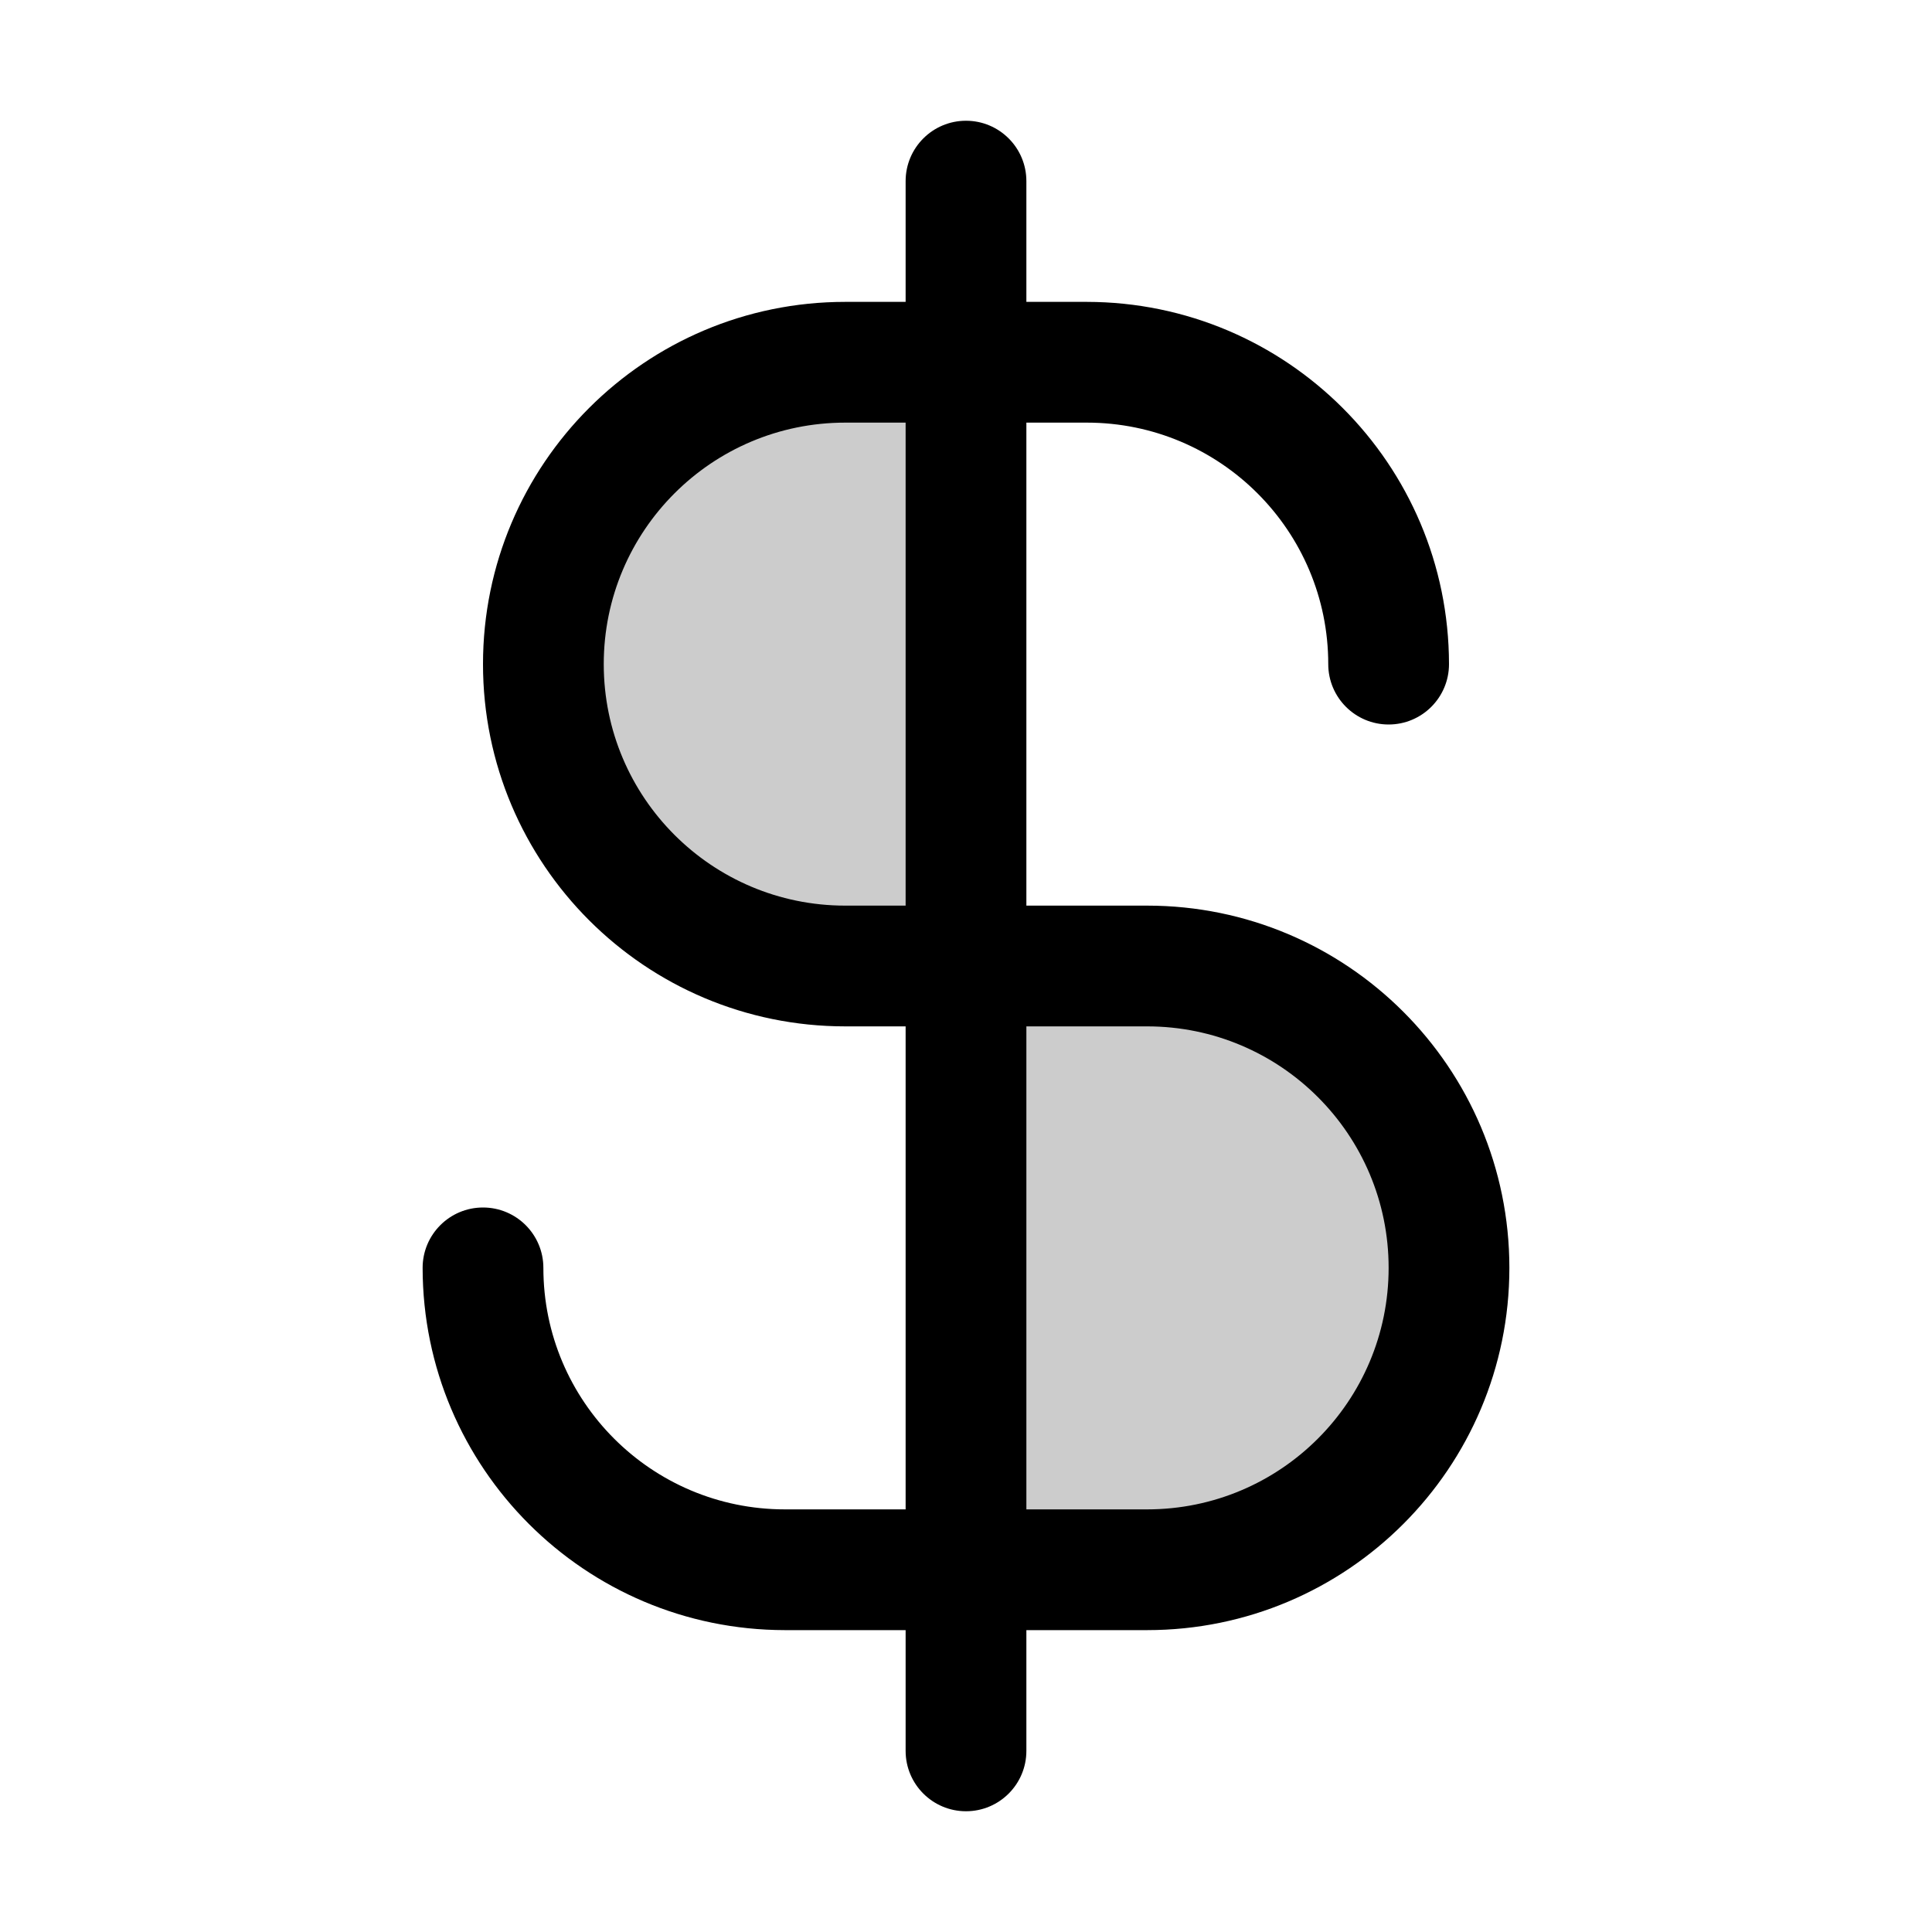
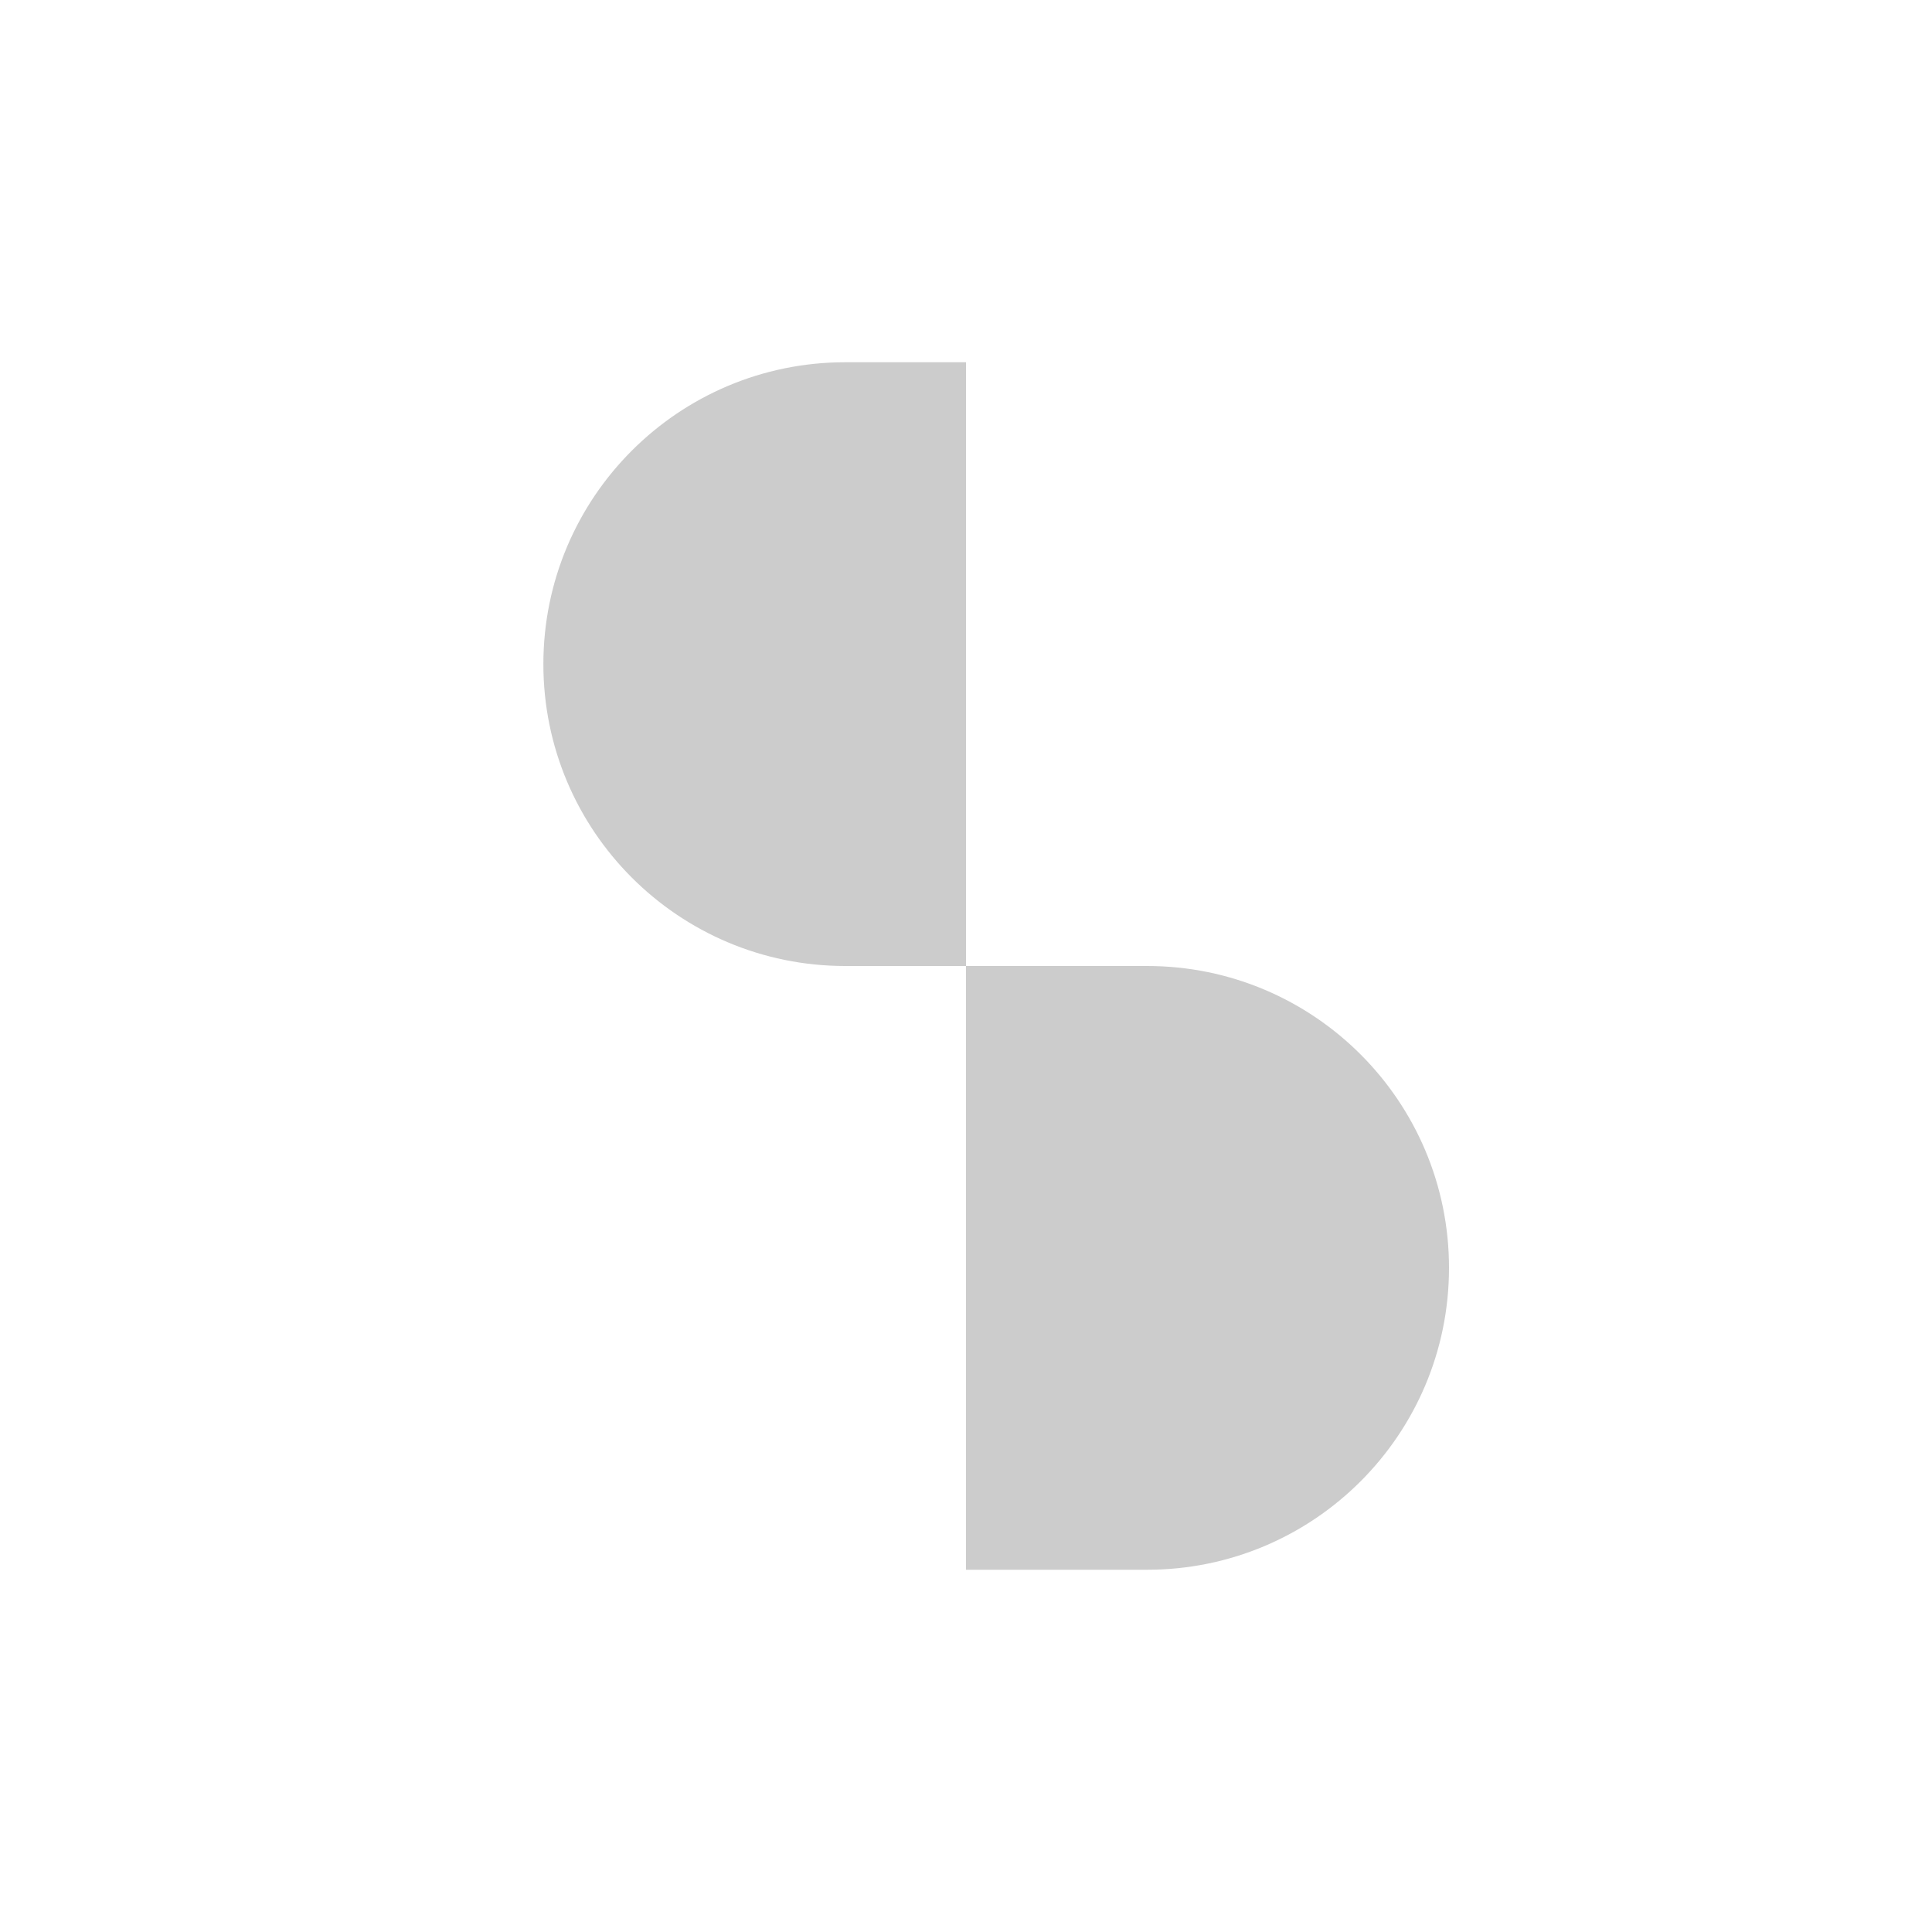
- <svg xmlns="http://www.w3.org/2000/svg" width="32" height="32" fill="#000000" viewBox="0 0 256 256">
-   <path d="M192,168a40,40,0,0,1-40,40H128V128h24A40,40,0,0,1,192,168ZM112,48a40,40,0,0,0,0,80h16V48Z" opacity="0.2" />
-   <path d="M152,120H136V56h8a32,32,0,0,1,32,32,8,8,0,0,0,16,0,48.05,48.05,0,0,0-48-48h-8V24a8,8,0,0,0-16,0V40h-8a48,48,0,0,0,0,96h8v64H104a32,32,0,0,1-32-32,8,8,0,0,0-16,0,48.05,48.05,0,0,0,48,48h16v16a8,8,0,0,0,16,0V216h16a48,48,0,0,0,0-96Zm-40,0a32,32,0,0,1,0-64h8v64Zm40,80H136V136h16a32,32,0,0,1,0,64Z" />
+ <svg xmlns="http://www.w3.org/2000/svg" viewBox="0 0 256 256" style="">
+   <path width="256" height="256" fill="none" d="M0 0 L256 0 L256 256 L0 256 Z" class="cZKiKEyB_0" />
+   <path d="M128,128h24a40,40,0,0,1,0,80H128Z" opacity="0.2" class="cZKiKEyB_1" />
+   <path d="M128,48H112a40,40,0,0,0,0,80h16Z" opacity="0.2" class="cZKiKEyB_2" />
+   <path fill="none" stroke="currentColor" stroke-linecap="round" stroke-linejoin="round" stroke-width="16" d="M128,24L128,232" class="cZKiKEyB_3" />
+   <path d="M184,88a40,40,0,0,0-40-40H112a40,40,0,0,0,0,80h40a40,40,0,0,1,0,80H104a40,40,0,0,1-40-40" fill="none" stroke="currentColor" stroke-linecap="round" stroke-linejoin="round" stroke-width="16" class="cZKiKEyB_4" />
+   <style data-made-with="vivus-instant">.cZKiKEyB_0{stroke-dasharray:1024 1026;stroke-dashoffset:1025;animation:cZKiKEyB_draw_0 7200ms linear 0ms infinite,cZKiKEyB_fade 7200ms linear 0ms infinite;}.cZKiKEyB_1{stroke-dasharray:254 256;stroke-dashoffset:255;animation:cZKiKEyB_draw_1 7200ms linear 0ms infinite,cZKiKEyB_fade 7200ms linear 0ms infinite;}.cZKiKEyB_2{stroke-dasharray:238 240;stroke-dashoffset:239;animation:cZKiKEyB_draw_2 7200ms linear 0ms infinite,cZKiKEyB_fade 7200ms linear 0ms infinite;}.cZKiKEyB_3{stroke-dasharray:208 210;stroke-dashoffset:209;animation:cZKiKEyB_draw_3 7200ms linear 0ms infinite,cZKiKEyB_fade 7200ms linear 0ms infinite;}.cZKiKEyB_4{stroke-dasharray:498 500;stroke-dashoffset:499;animation:cZKiKEyB_draw_4 7200ms linear 0ms infinite,cZKiKEyB_fade 7200ms linear 0ms infinite;}@keyframes cZKiKEyB_draw{100%{stroke-dashoffset:0;}}@keyframes cZKiKEyB_fade{0%{stroke-opacity:1;}94.444%{stroke-opacity:1;}100%{stroke-opacity:0;}}@keyframes cZKiKEyB_draw_0{11.111%{stroke-dashoffset: 1025}38.889%{ stroke-dashoffset: 0;}100%{ stroke-dashoffset: 0;}}@keyframes cZKiKEyB_draw_1{14.583%{stroke-dashoffset: 255}42.361%{ stroke-dashoffset: 0;}100%{ stroke-dashoffset: 0;}}@keyframes cZKiKEyB_draw_2{18.056%{stroke-dashoffset: 239}45.833%{ stroke-dashoffset: 0;}100%{ stroke-dashoffset: 0;}}@keyframes cZKiKEyB_draw_3{21.528%{stroke-dashoffset: 209}49.306%{ stroke-dashoffset: 0;}100%{ stroke-dashoffset: 0;}}@keyframes cZKiKEyB_draw_4{25%{stroke-dashoffset: 499}52.778%{ stroke-dashoffset: 0;}100%{ stroke-dashoffset: 0;}}</style>
</svg>
